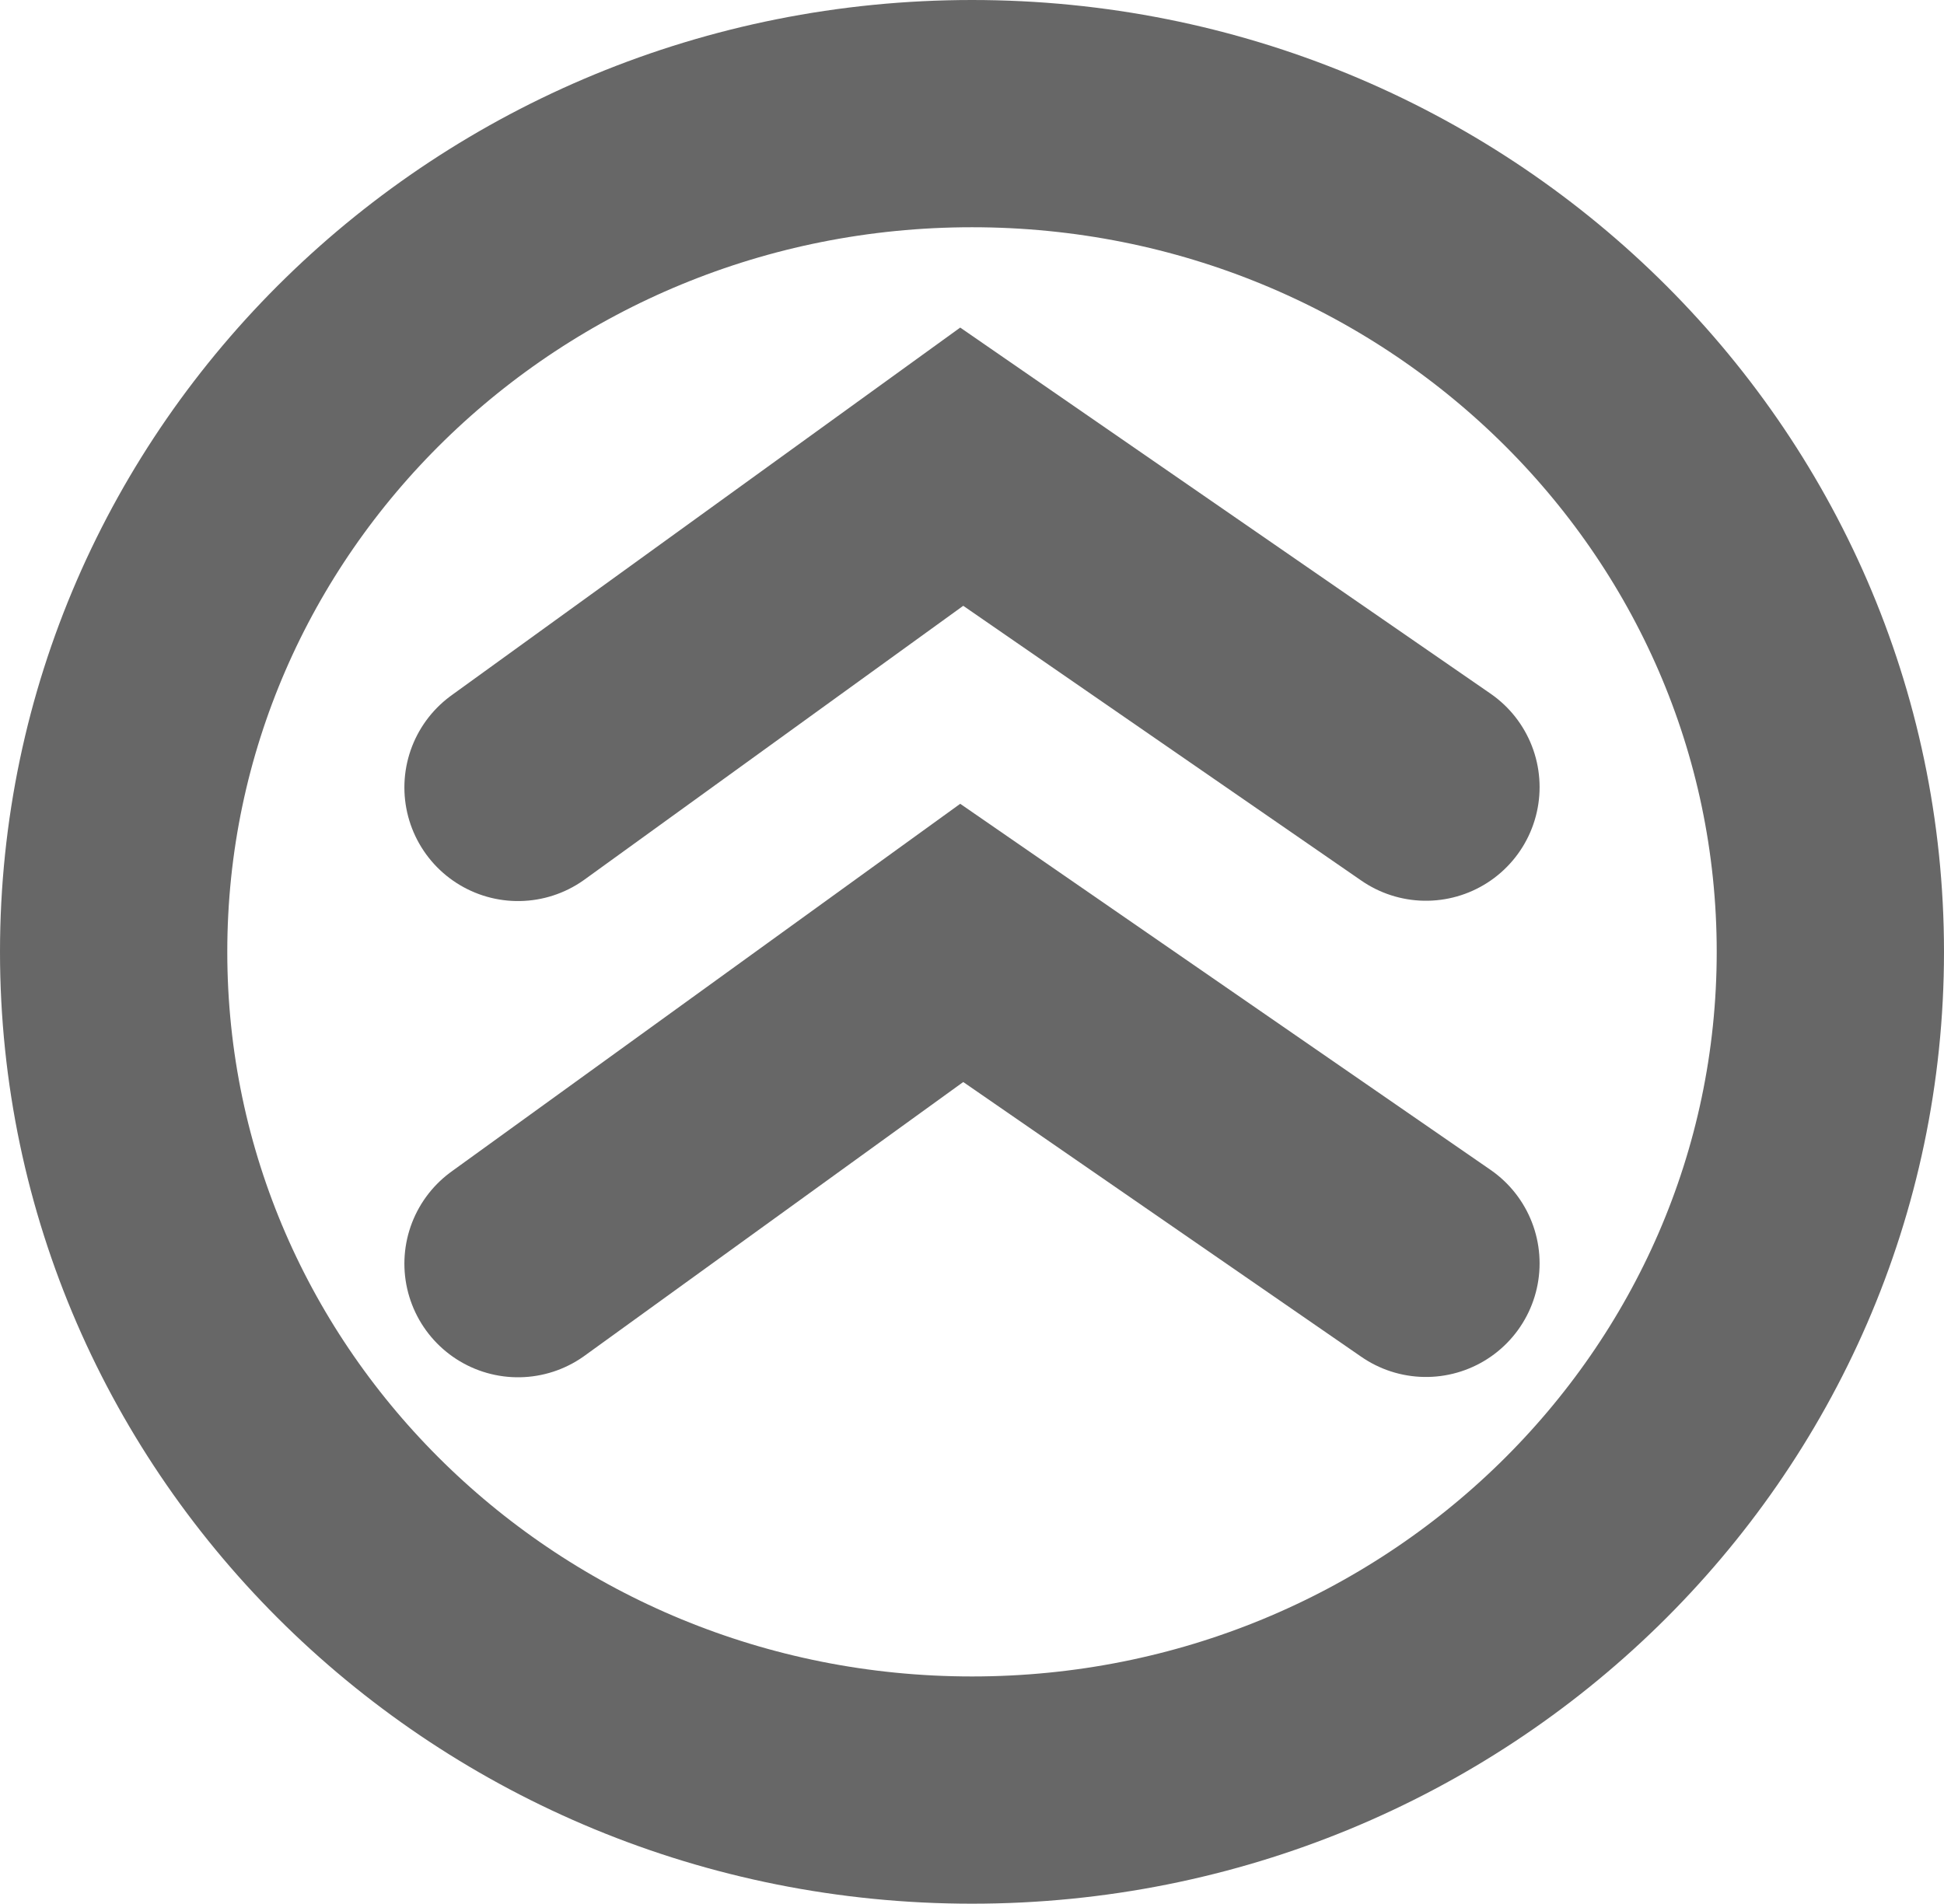
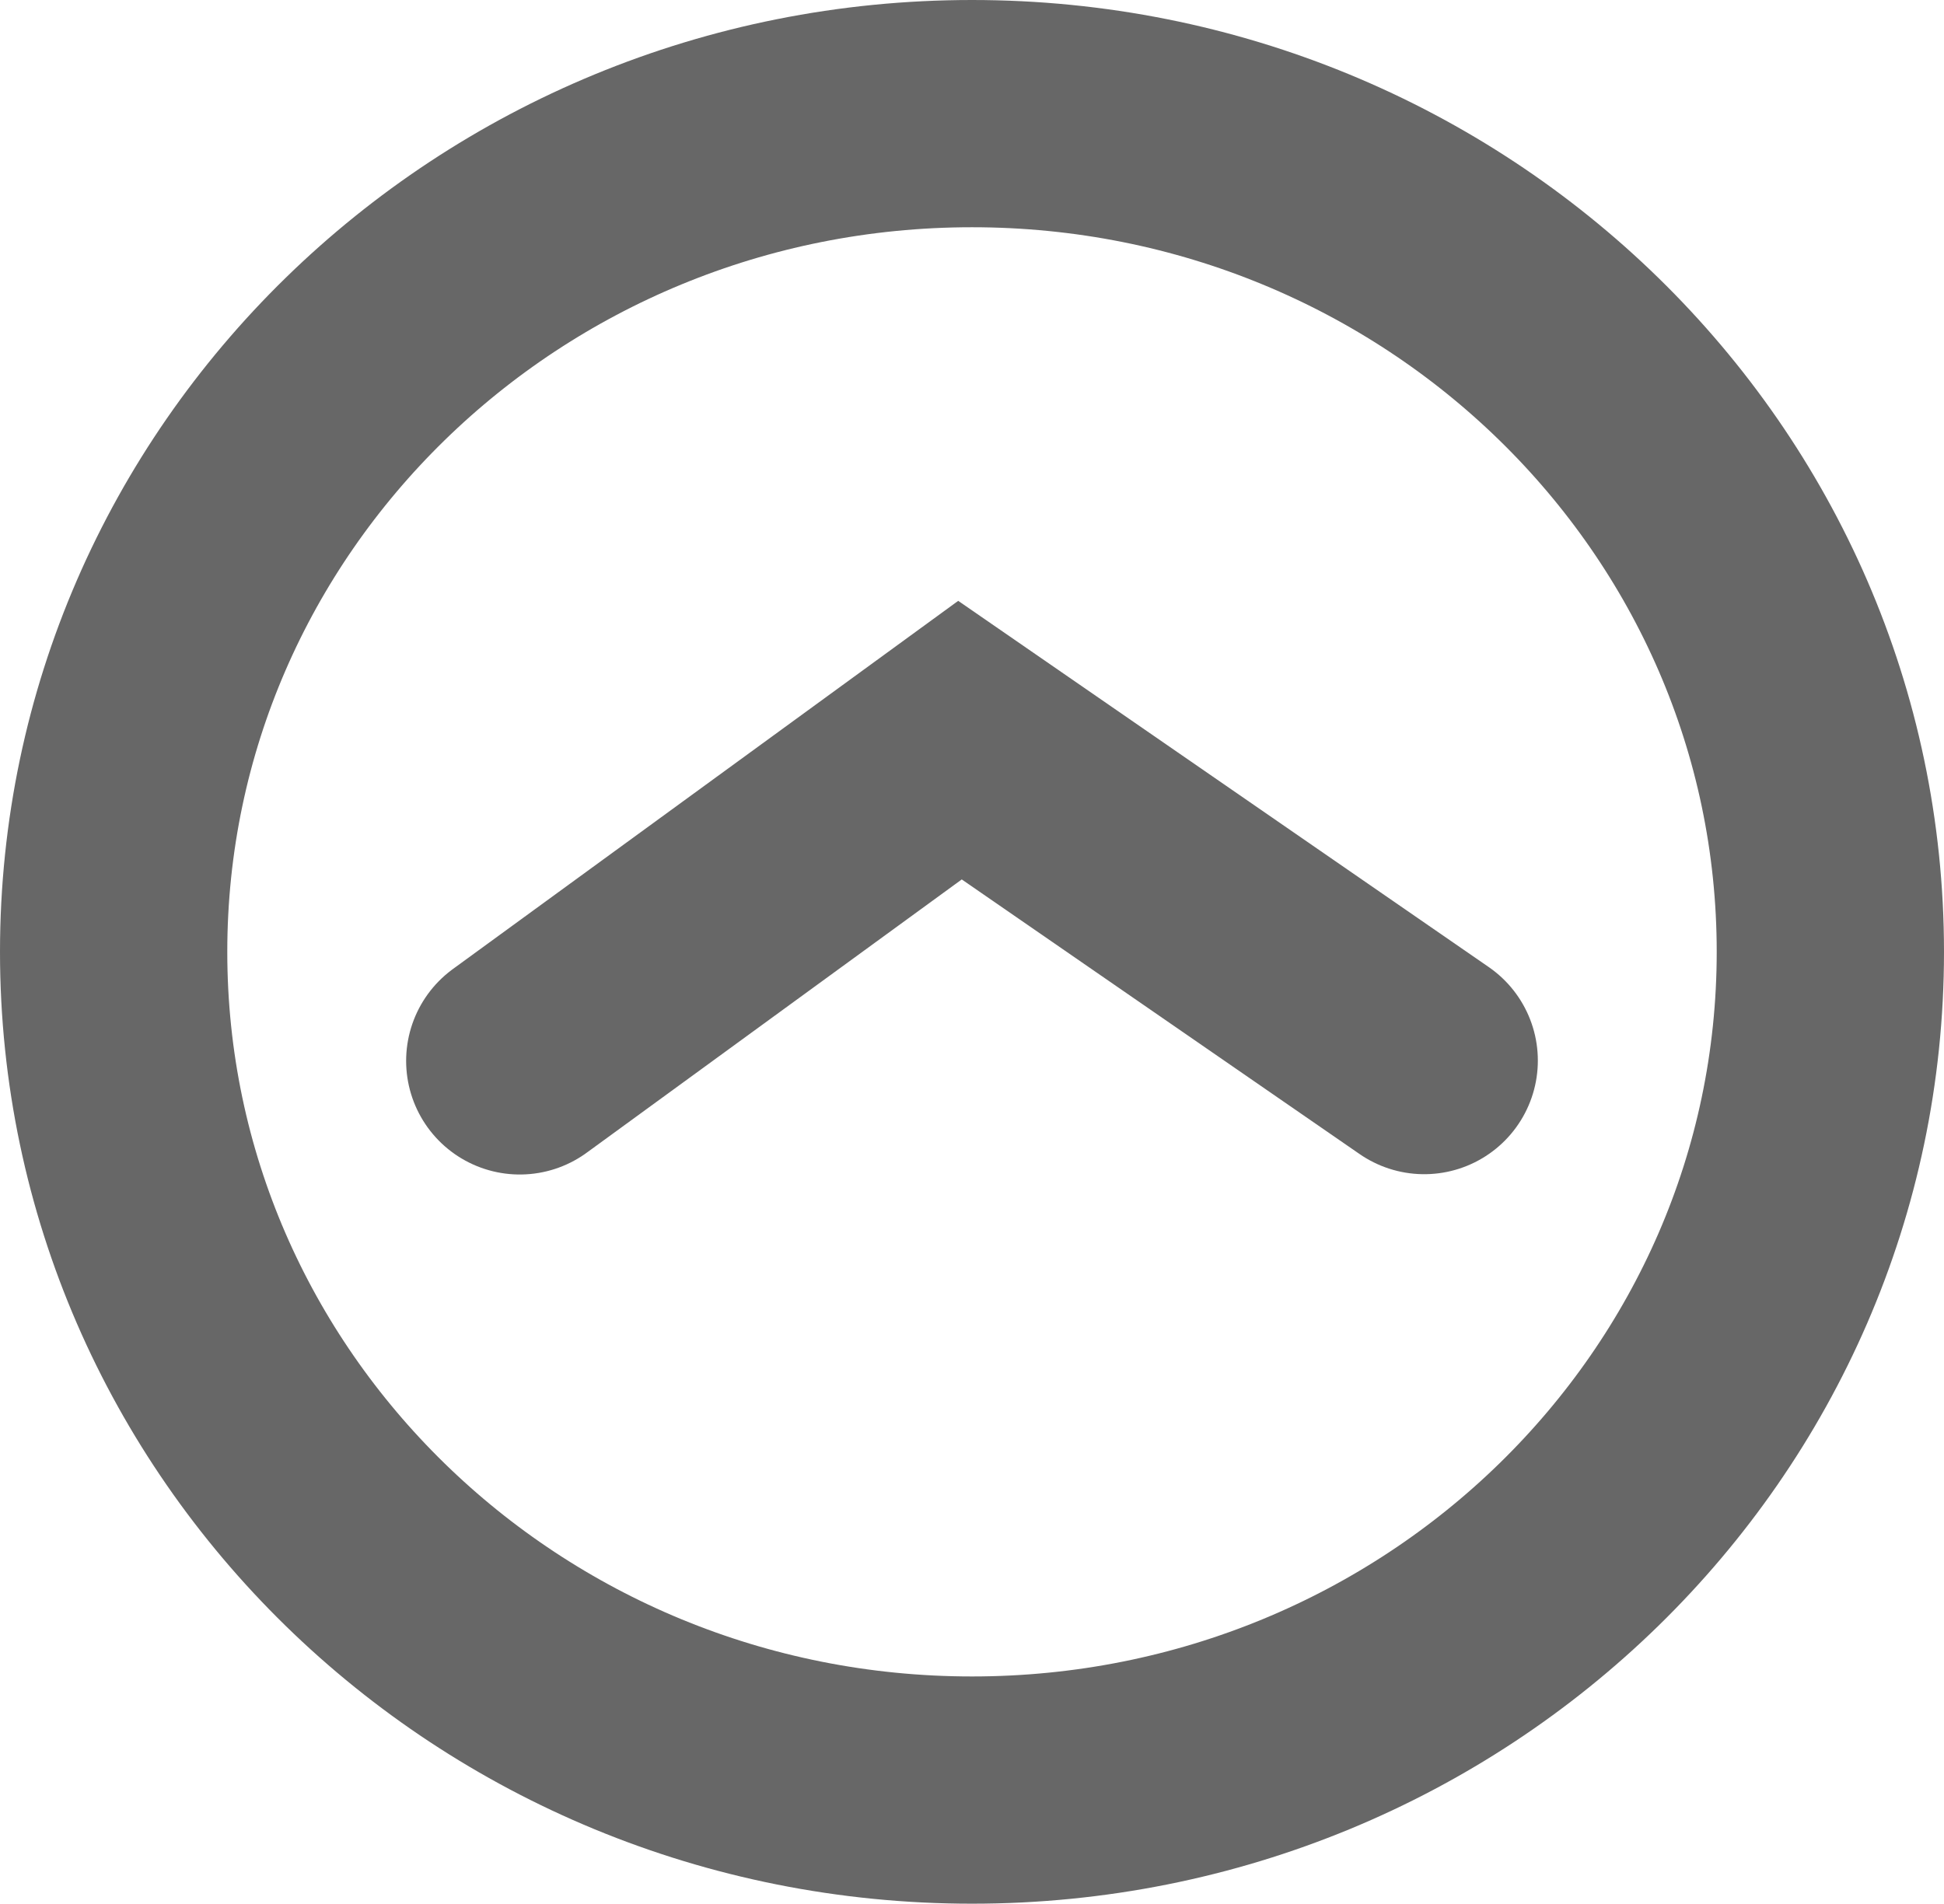
<svg xmlns="http://www.w3.org/2000/svg" width="313.809mm" height="307.358mm" viewBox="0 0 1111.921 1089.064" id="svg2" version="1.1">
  <defs id="defs4" />
  <g id="layer1" transform="translate(123.1035,112.1698)">
    <ellipse style="opacity:1;fill:none;fill-opacity:0;stroke:#676767;stroke-width:130;stroke-linecap:round;stroke-linejoin:round;stroke-miterlimit:4;stroke-dasharray:none;stroke-opacity:1" id="path4147" cx="432.857" cy="432.362" rx="490.961" ry="479.532" />
-     <path style="fill:none;fill-rule:evenodd;stroke:#676767;stroke-width:130;stroke-linecap:round;stroke-linejoin:miter;stroke-miterlimit:4;stroke-dasharray:none;stroke-opacity:1" d="M 173.195,338.308 426.982,154.813 692.506,338.132" id="path4149" />
-     <path style="fill:none;fill-rule:evenodd;stroke:#676767;stroke-width:130;stroke-linecap:round;stroke-linejoin:miter;stroke-miterlimit:4;stroke-dasharray:none;stroke-opacity:1" d="M 173.195,610.741 426.982,427.247 692.506,610.565" id="path4149-3" />
+     <path style="fill:none;fill-rule:evenodd;stroke:#676767;stroke-width:130;stroke-linecap:round;stroke-linejoin:miter;stroke-miterlimit:4;stroke-dasharray:none;stroke-opacity:1" d="M 174.195,494.741 425.982,311.247 691.506,494.565" id="path4149-3" />
  </g>
</svg>
